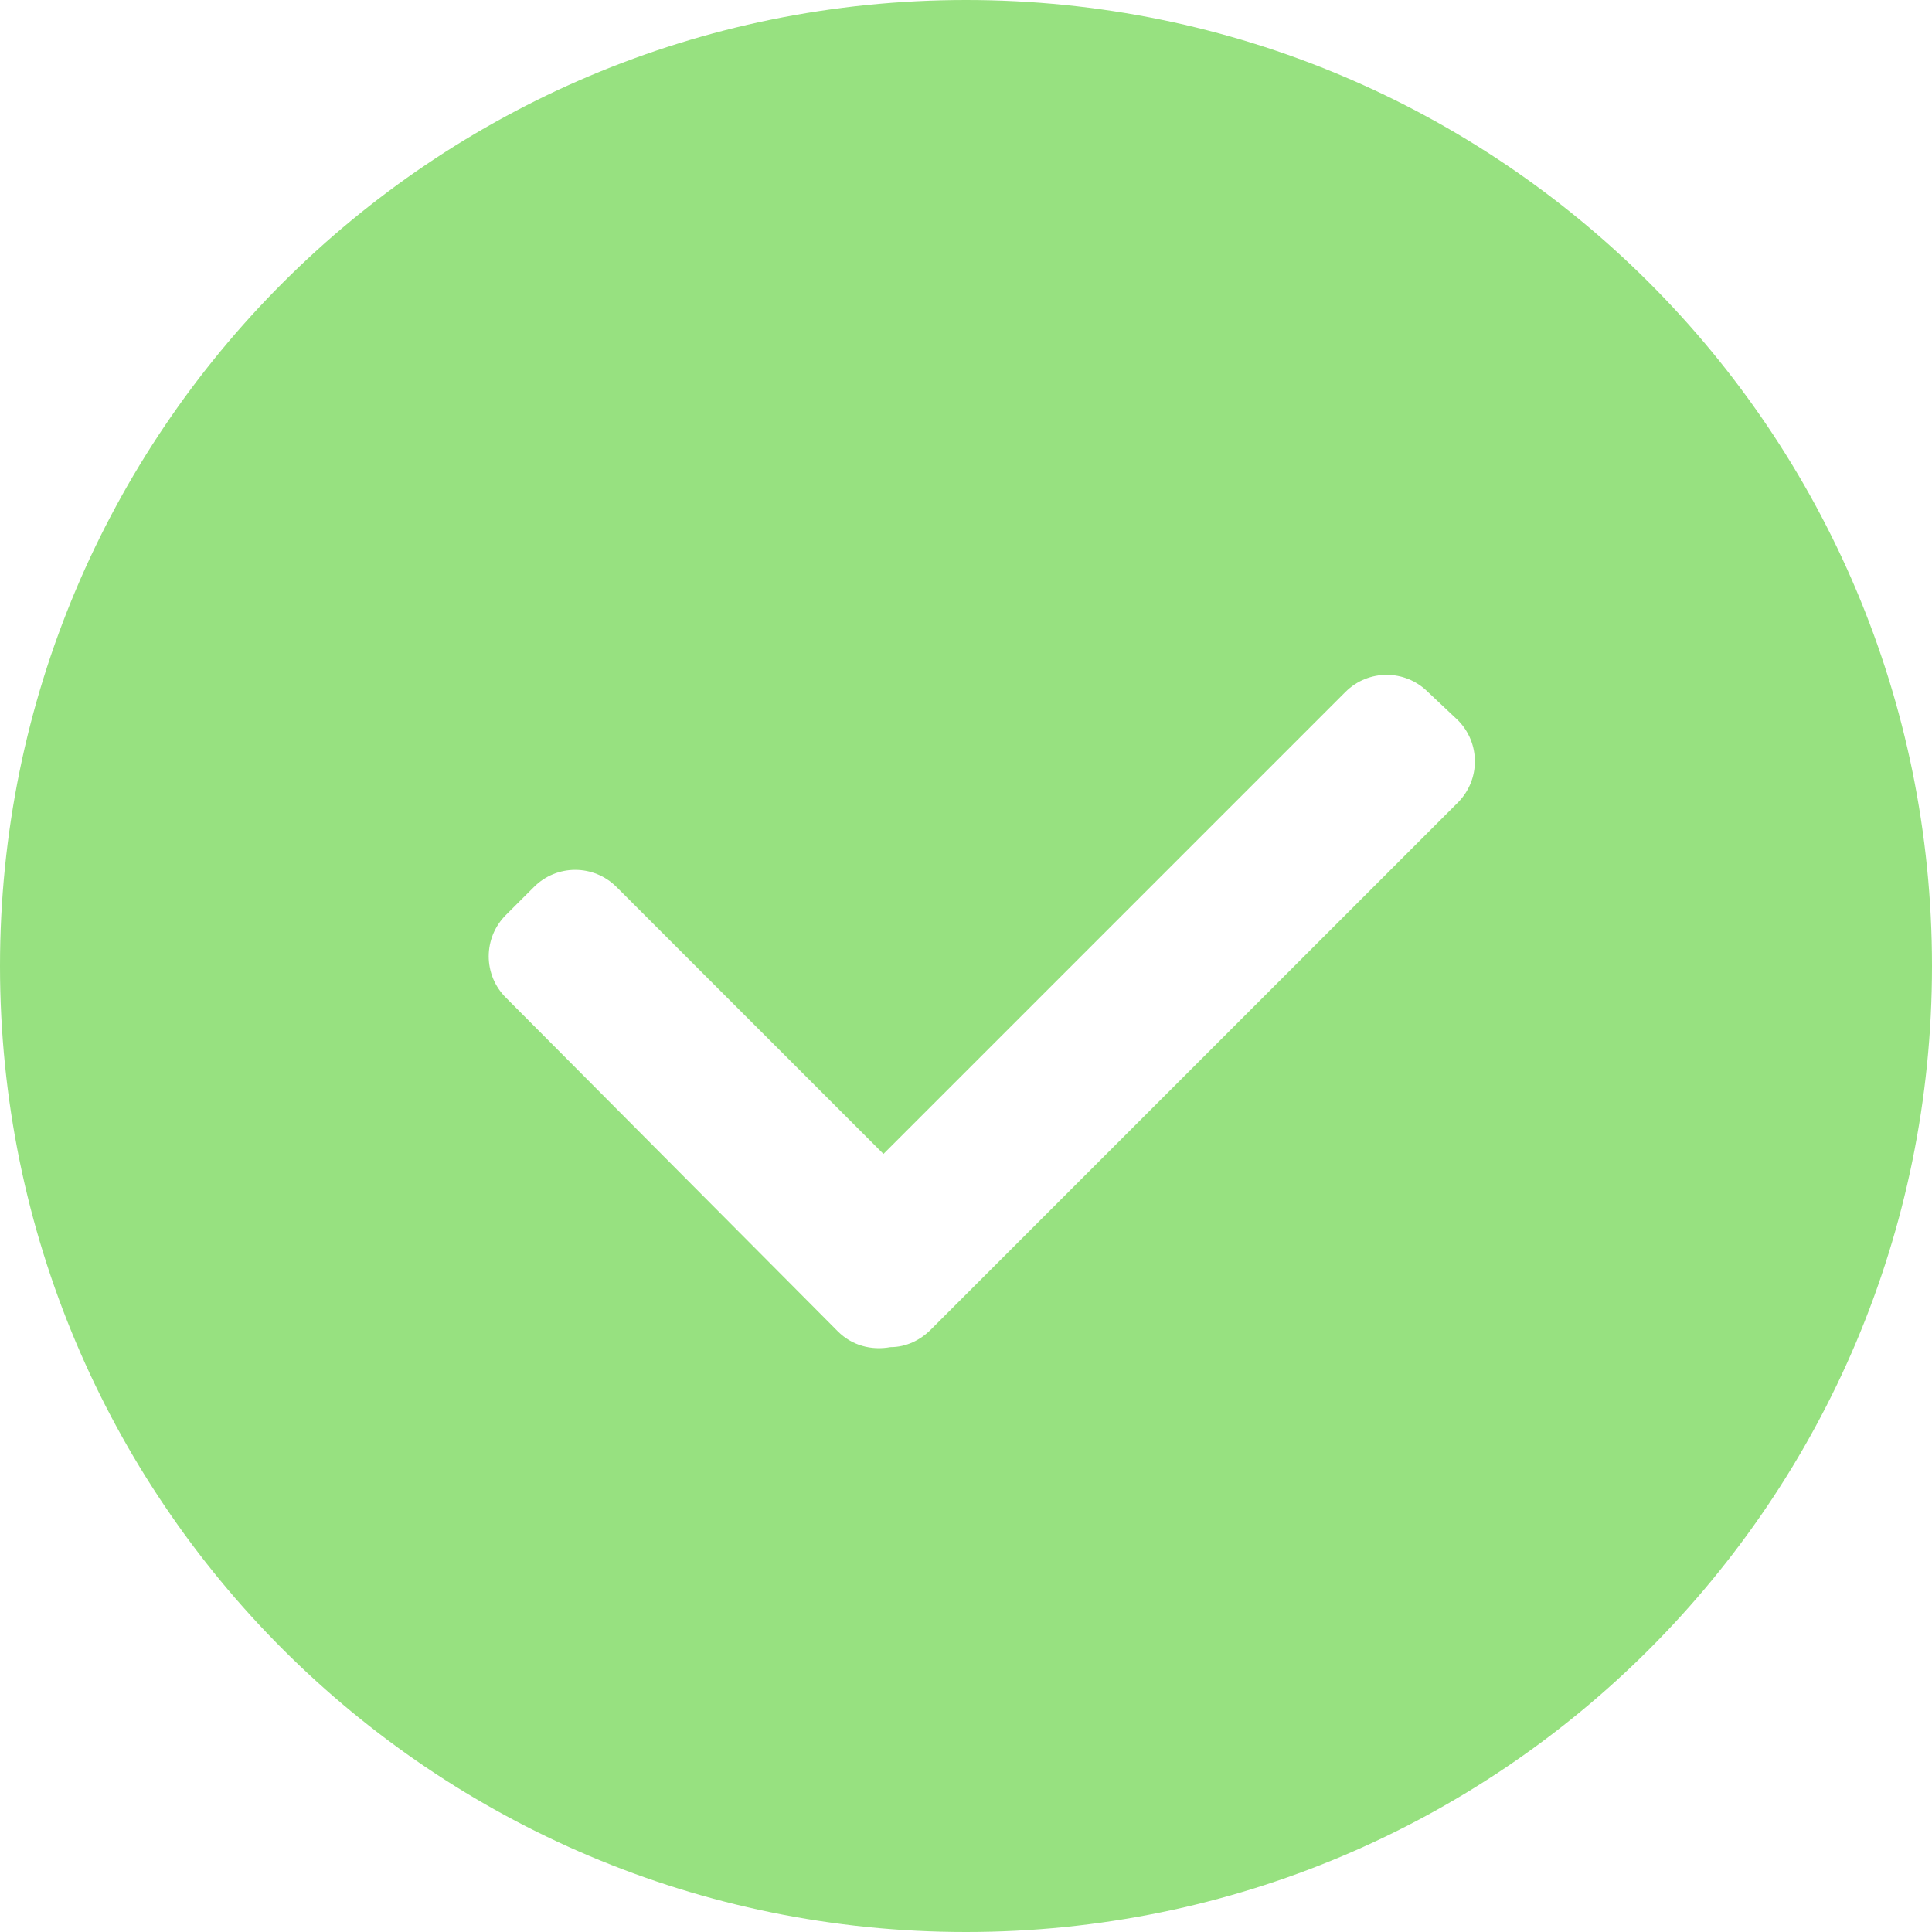
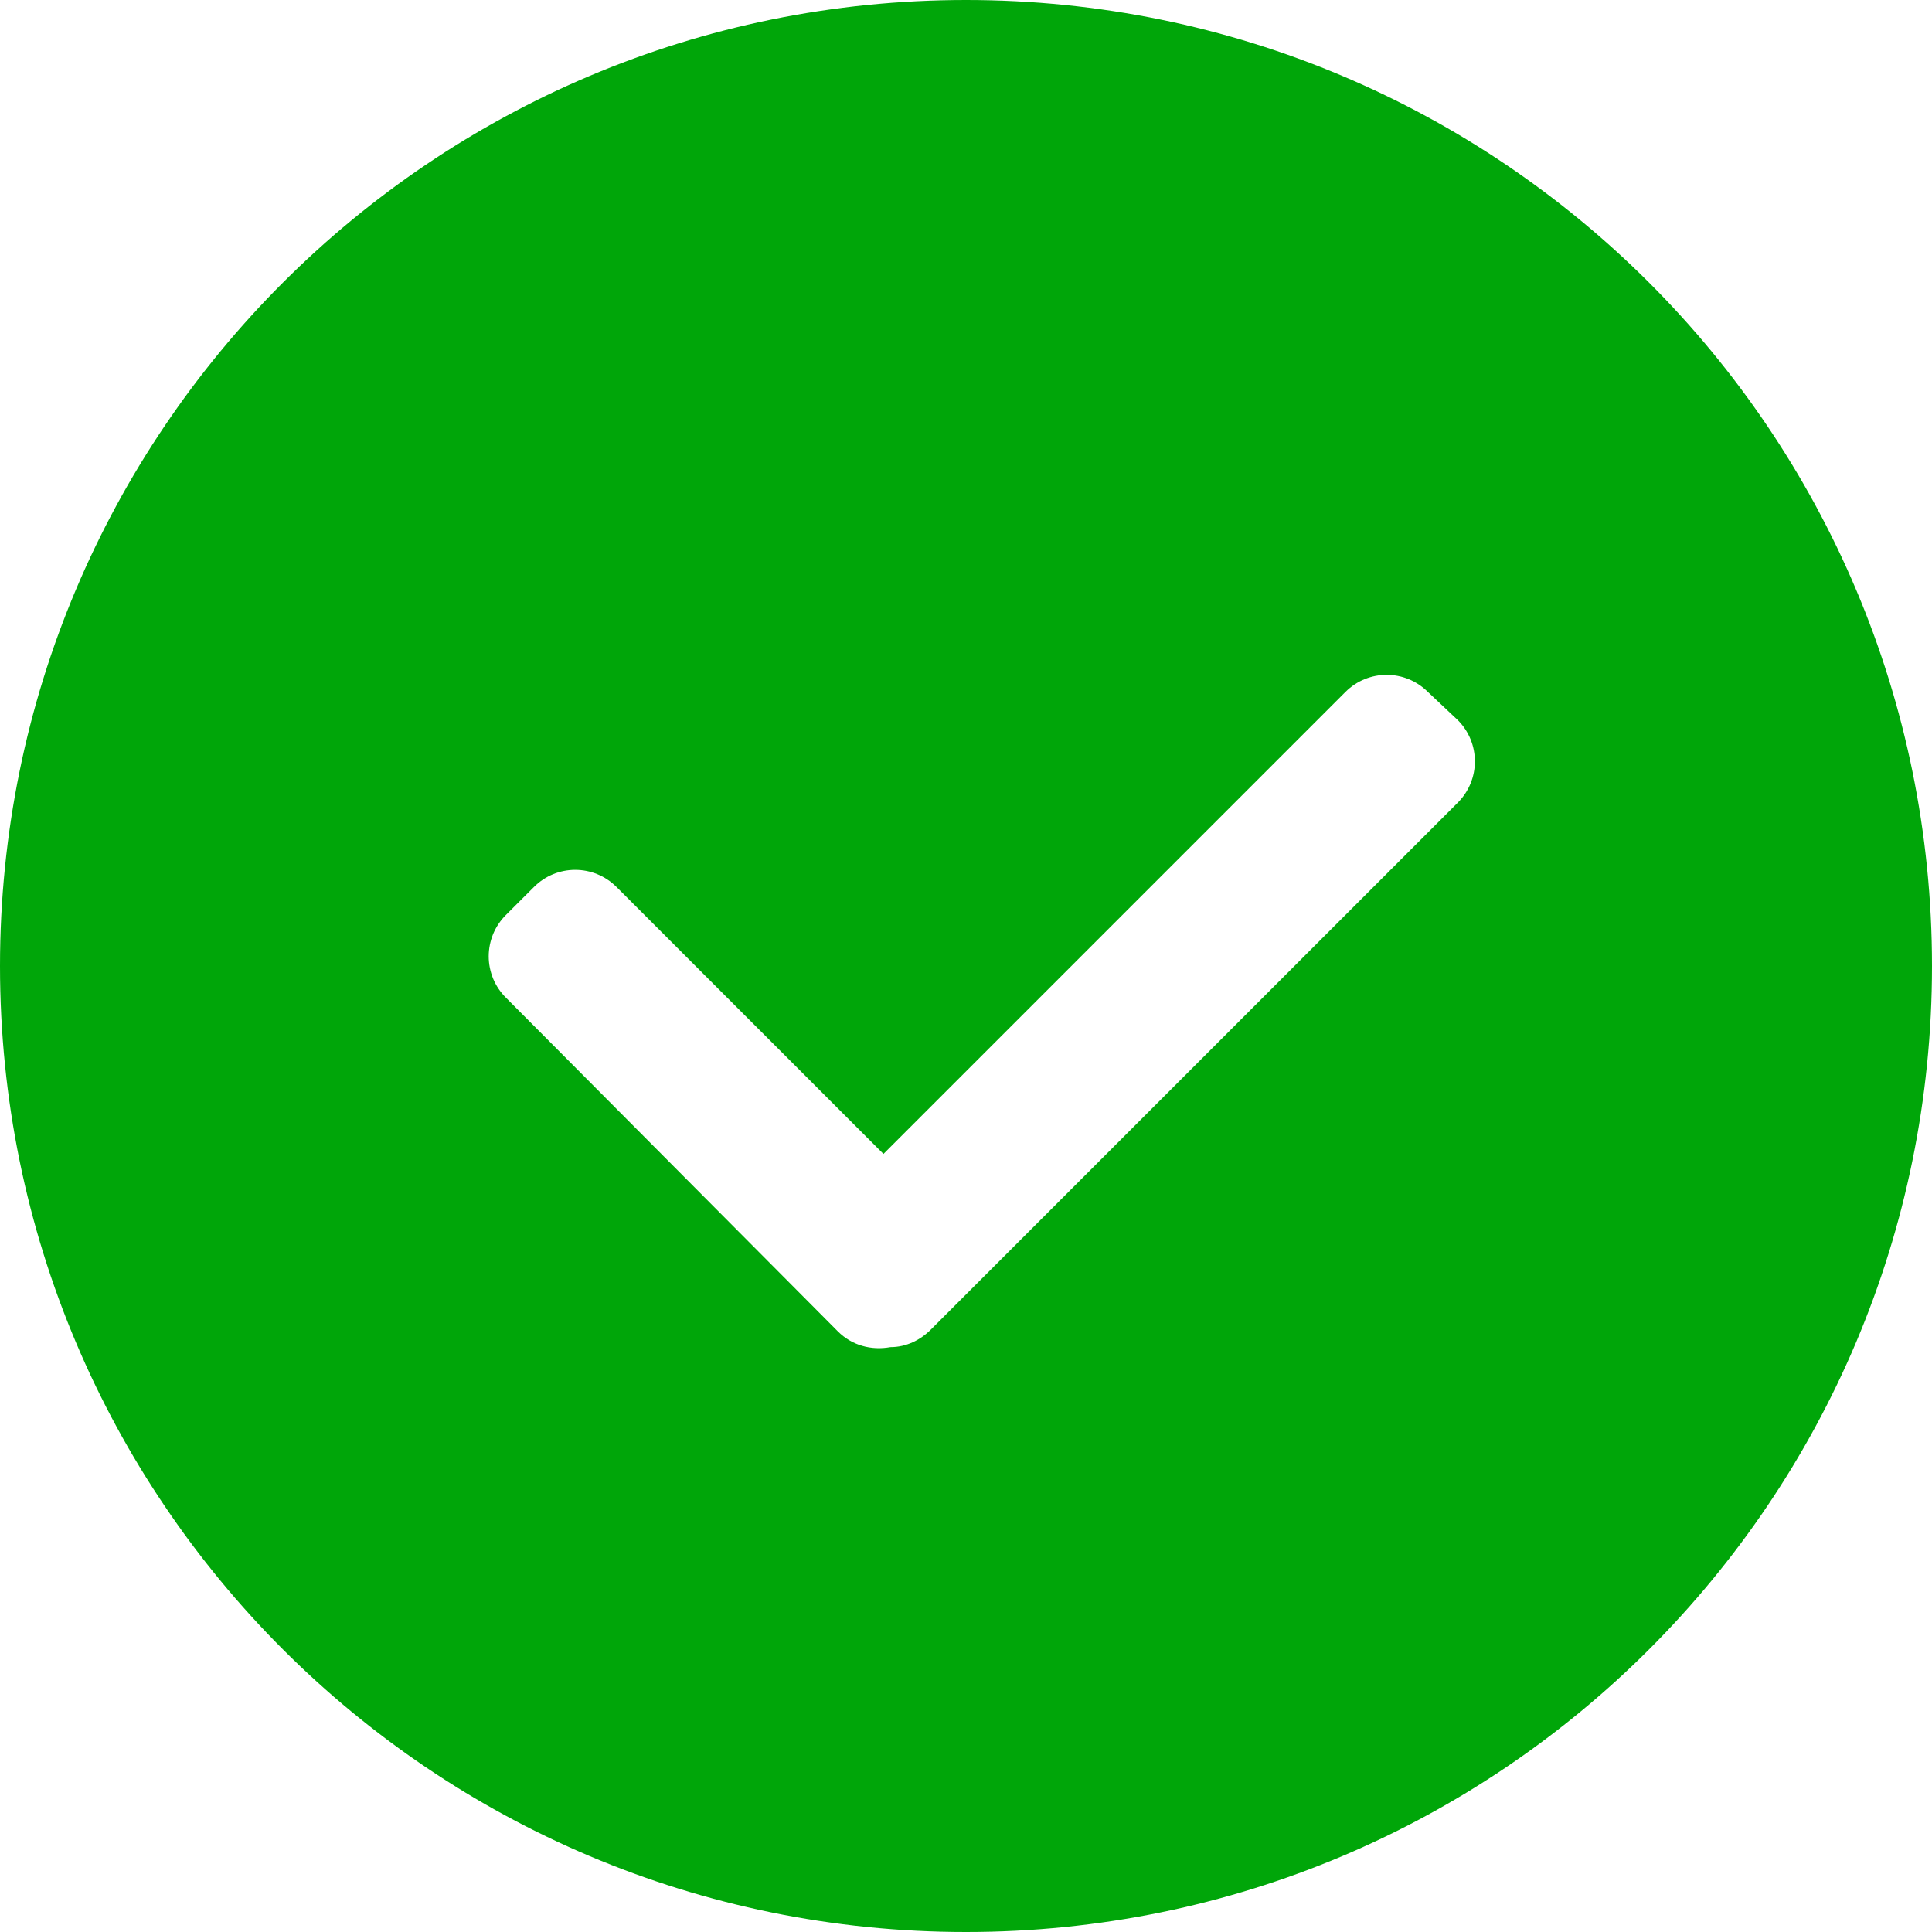
<svg xmlns="http://www.w3.org/2000/svg" width="40" height="40" viewBox="0 0 40 40" fill="none">
-   <path d="M20 0C8.945 0 0 8.945 0 20C0 31.055 8.945 40 20 40C31.055 40 40 31.055 40 20C40 8.945 31.055 0 20 0ZM30.182 16.618L19.273 27.527C19.055 27.745 18.764 27.891 18.436 27.891C18.036 27.964 17.636 27.855 17.346 27.564L10.473 20.654C10.36 20.542 10.271 20.409 10.21 20.263C10.15 20.116 10.118 19.959 10.118 19.8C10.118 19.641 10.15 19.484 10.21 19.337C10.271 19.191 10.36 19.058 10.473 18.945L11.055 18.364C11.527 17.891 12.291 17.891 12.764 18.364L18.291 23.891L27.855 14.327C28.327 13.854 29.091 13.854 29.564 14.327L30.182 14.909C30.654 15.382 30.654 16.145 30.182 16.618Z" fill="#97E180" />
+   <path d="M20 0C8.945 0 0 8.945 0 20C0 31.055 8.945 40 20 40C31.055 40 40 31.055 40 20C40 8.945 31.055 0 20 0ZM30.182 16.618L19.273 27.527C19.055 27.745 18.764 27.891 18.436 27.891C18.036 27.964 17.636 27.855 17.346 27.564L10.473 20.654C10.36 20.542 10.271 20.409 10.21 20.263C10.15 20.116 10.118 19.959 10.118 19.8C10.118 19.641 10.15 19.484 10.21 19.337C10.271 19.191 10.36 19.058 10.473 18.945L11.055 18.364C11.527 17.891 12.291 17.891 12.764 18.364L18.291 23.891L27.855 14.327C28.327 13.854 29.091 13.854 29.564 14.327L30.182 14.909C30.654 15.382 30.654 16.145 30.182 16.618Z" fill="#00A609" />
</svg>
